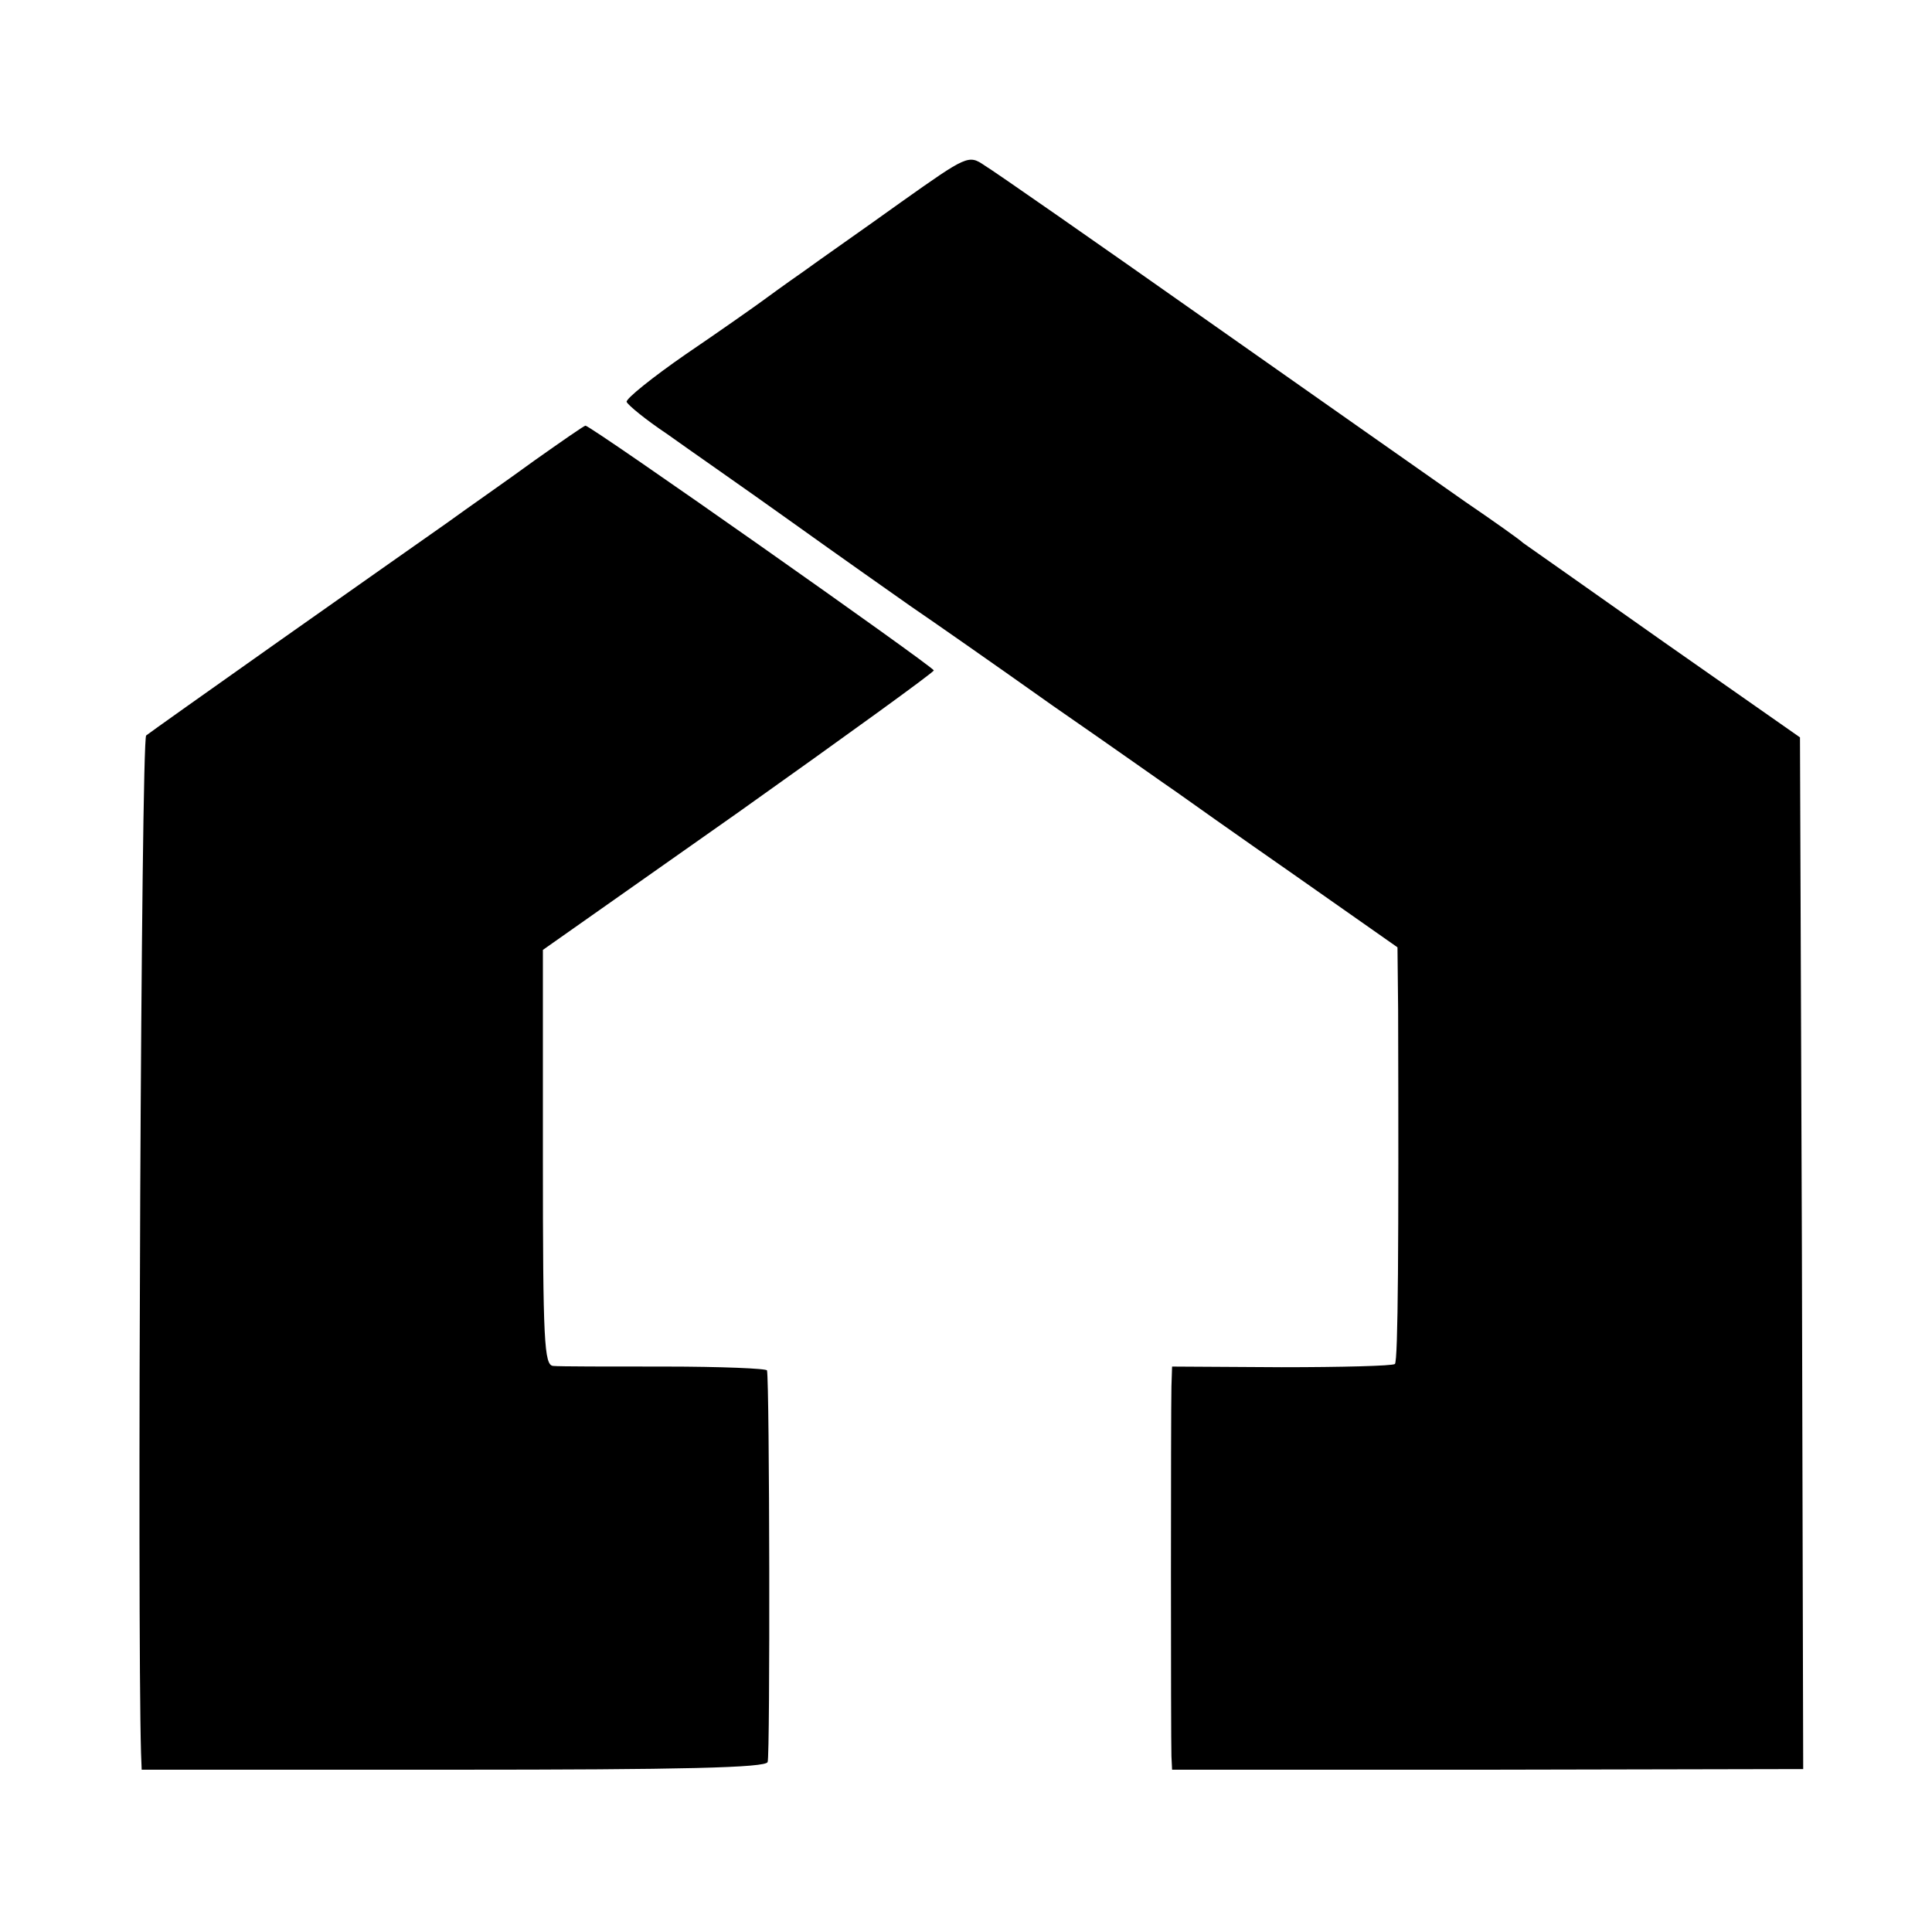
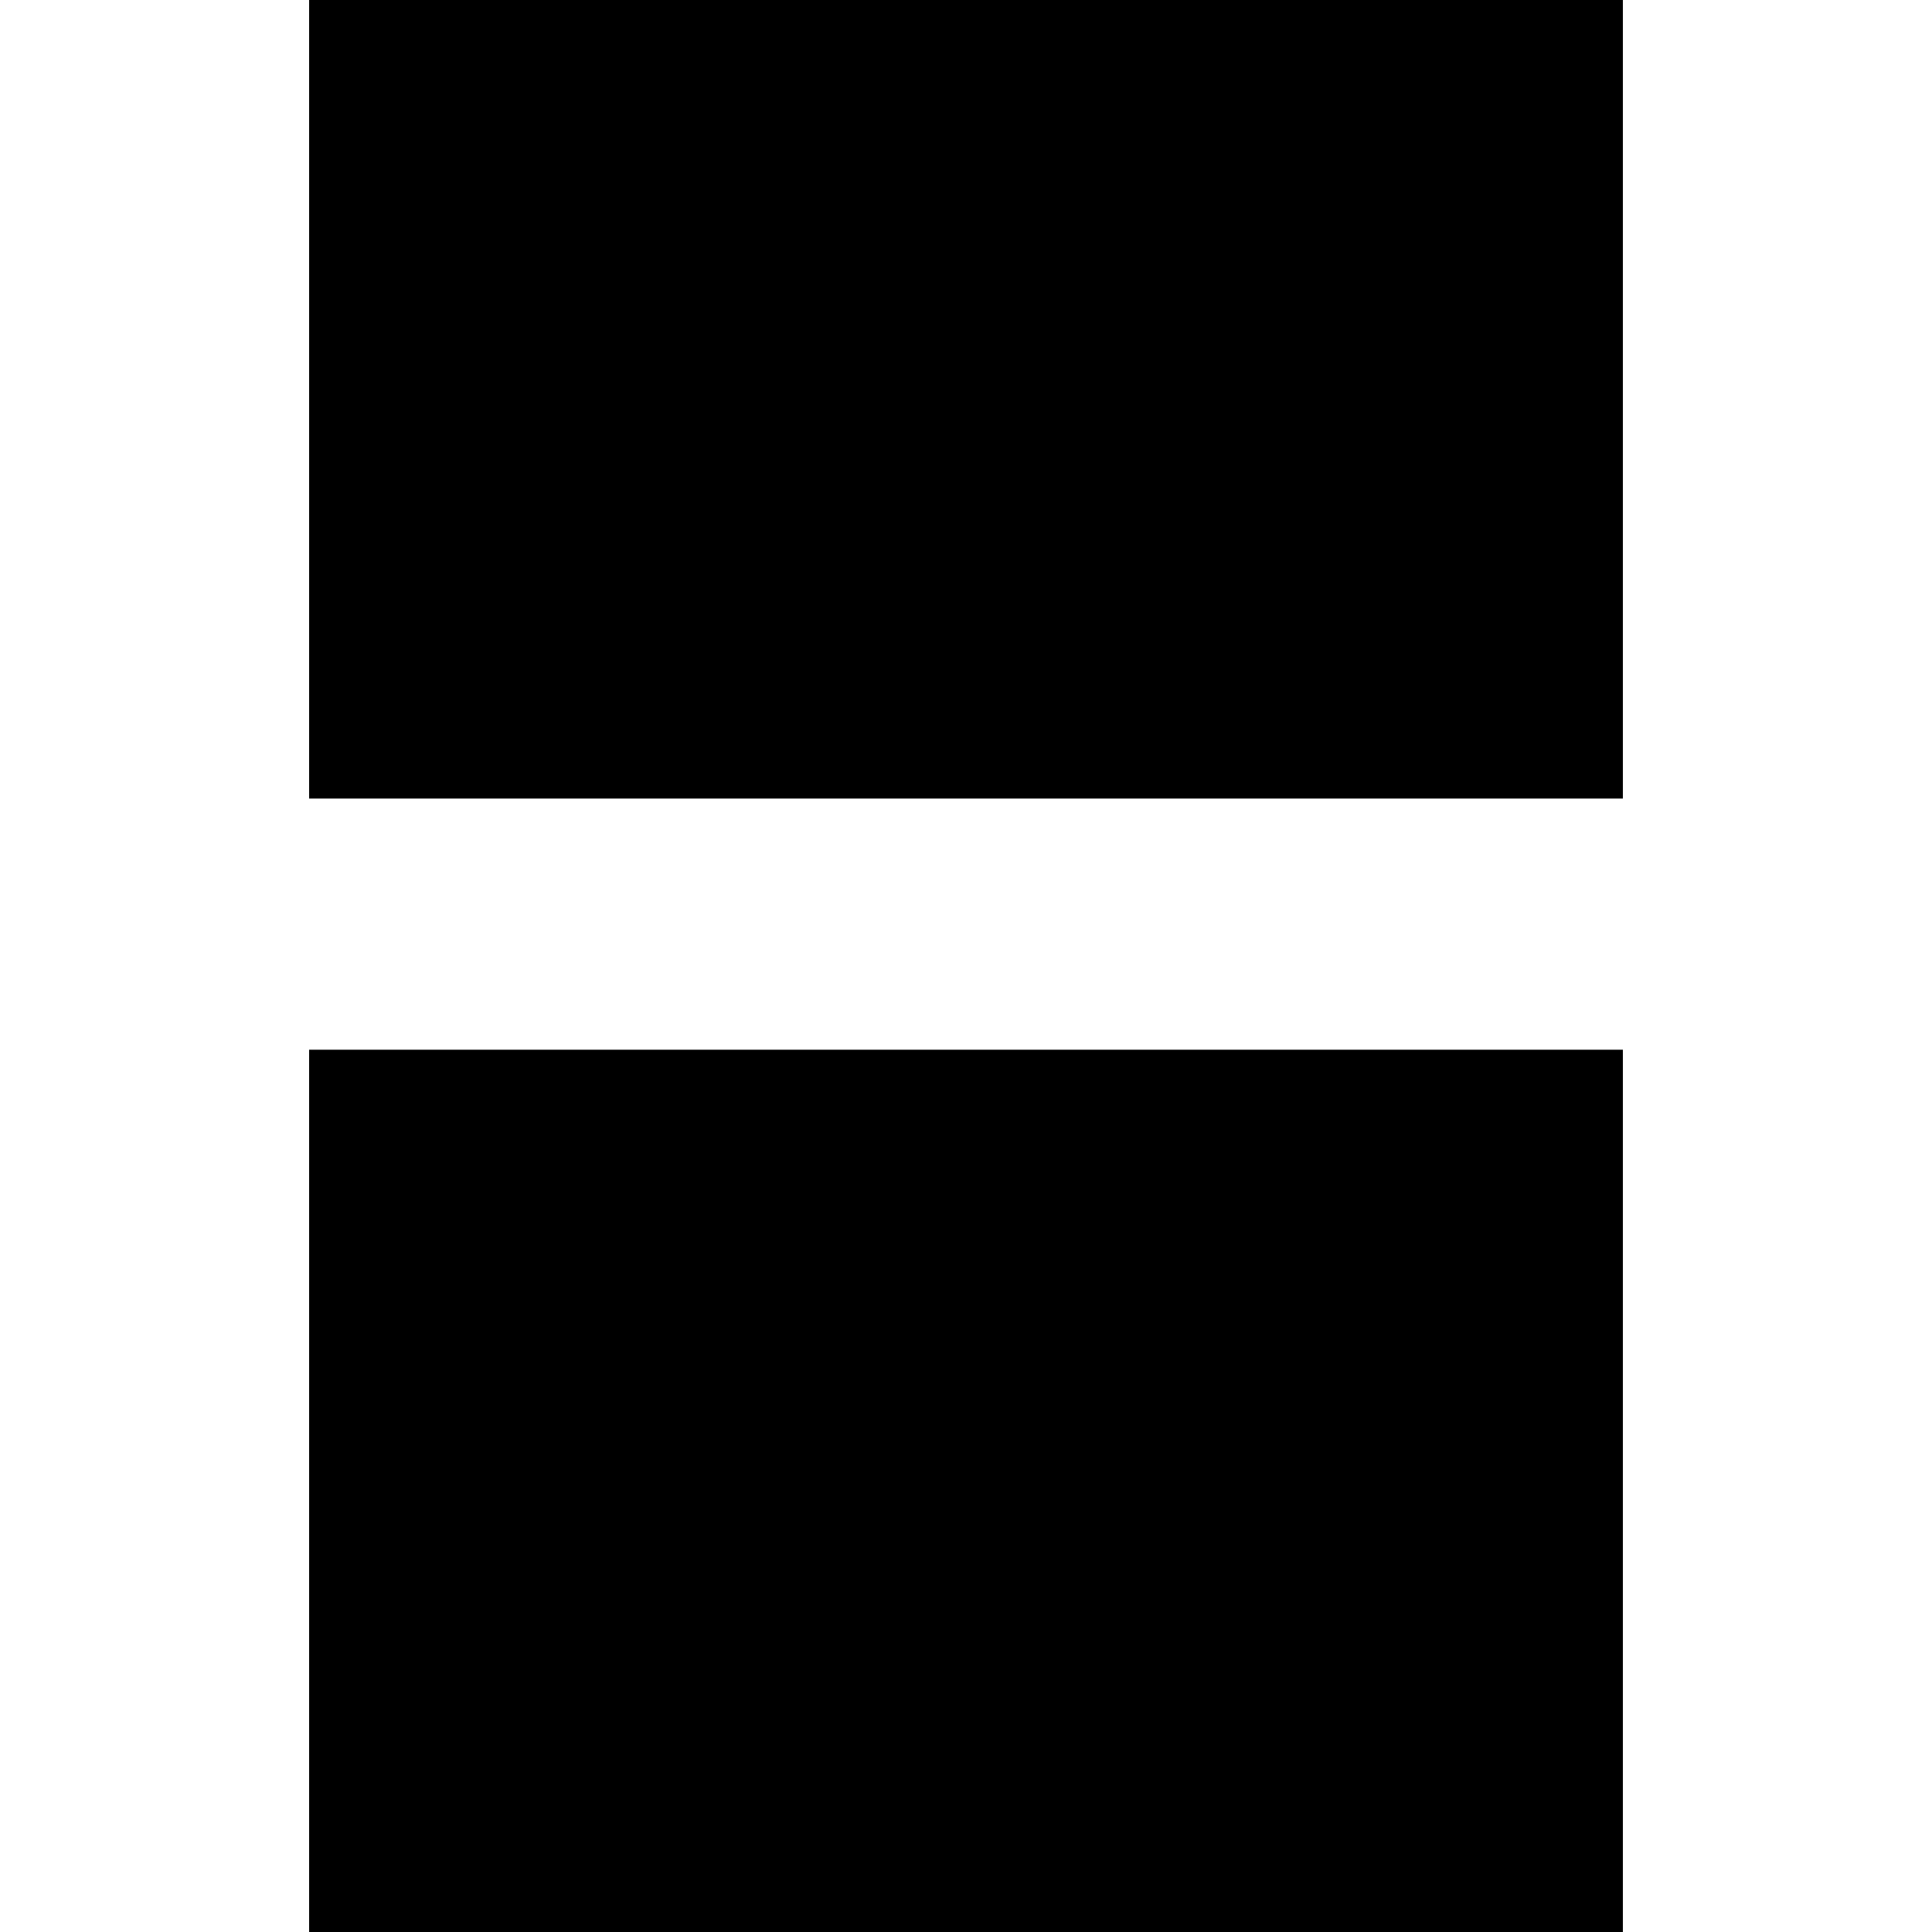
<svg xmlns="http://www.w3.org/2000/svg" version="1.0" width="300pt" height="300pt" viewBox="0 0 300 300" preserveAspectRatio="xMidYMid meet">
  <g transform="translate(0,300) scale(0.1,-0.1)" fill="#000000" stroke="none">
-     <path d="M1399 2686 c-57 -41 -126 -89 -152 -108 -26 -18 -56 -40 -67 -48 -11 -8 -62 -44 -115 -80 -52 -36 -93 -69 -92 -74 2 -5 30 -28 63 -50 32 -23 120 -84 194 -137 74 -53 158 -112 185 -131 28 -19 127 -88 220 -154 94 -65 180 -126 192 -134 11 -8 93 -66 182 -128 l161 -113 1 -97 c1 -363 0 -545 -5 -550 -4 -3 -83 -5 -176 -5 l-170 1 -1 -31 c-1 -43 -1 -546 0 -574 l1 -21 490 0 490 1 -2 801 -3 801 -210 147 c-115 81 -214 151 -220 155 -5 5 -46 34 -90 64 -44 31 -224 157 -400 281 -176 124 -331 232 -346 241 -25 17 -27 16 -130 -57z" />
-     <path d="M830 2285 c-41 -30 -103 -73 -136 -97 -34 -24 -151 -106 -260 -183 -109 -77 -202 -143 -207 -147 -8 -4 -14 -1377 -8 -1580 l1 -26 484 0 c354 0 486 3 488 12 4 9 3 589 -1 608 0 3 -72 6 -158 6 -87 0 -165 0 -174 1 -14 1 -16 37 -16 323 l0 323 304 214 c166 118 303 217 303 220 -1 6 -535 382 -541 380 -2 0 -38 -25 -79 -54z" />
+     <path d="M480 2380 l0 -620 1020 0 1020 0 0 620 0 620 -1020 0 -1020 0 0 -620z" />
+     <path d="M480 685 l0 -685 1020 0 1020 0 0 685 0 685 -1020 0 -1020 0 0 -685z" />
  </g>
</svg>
